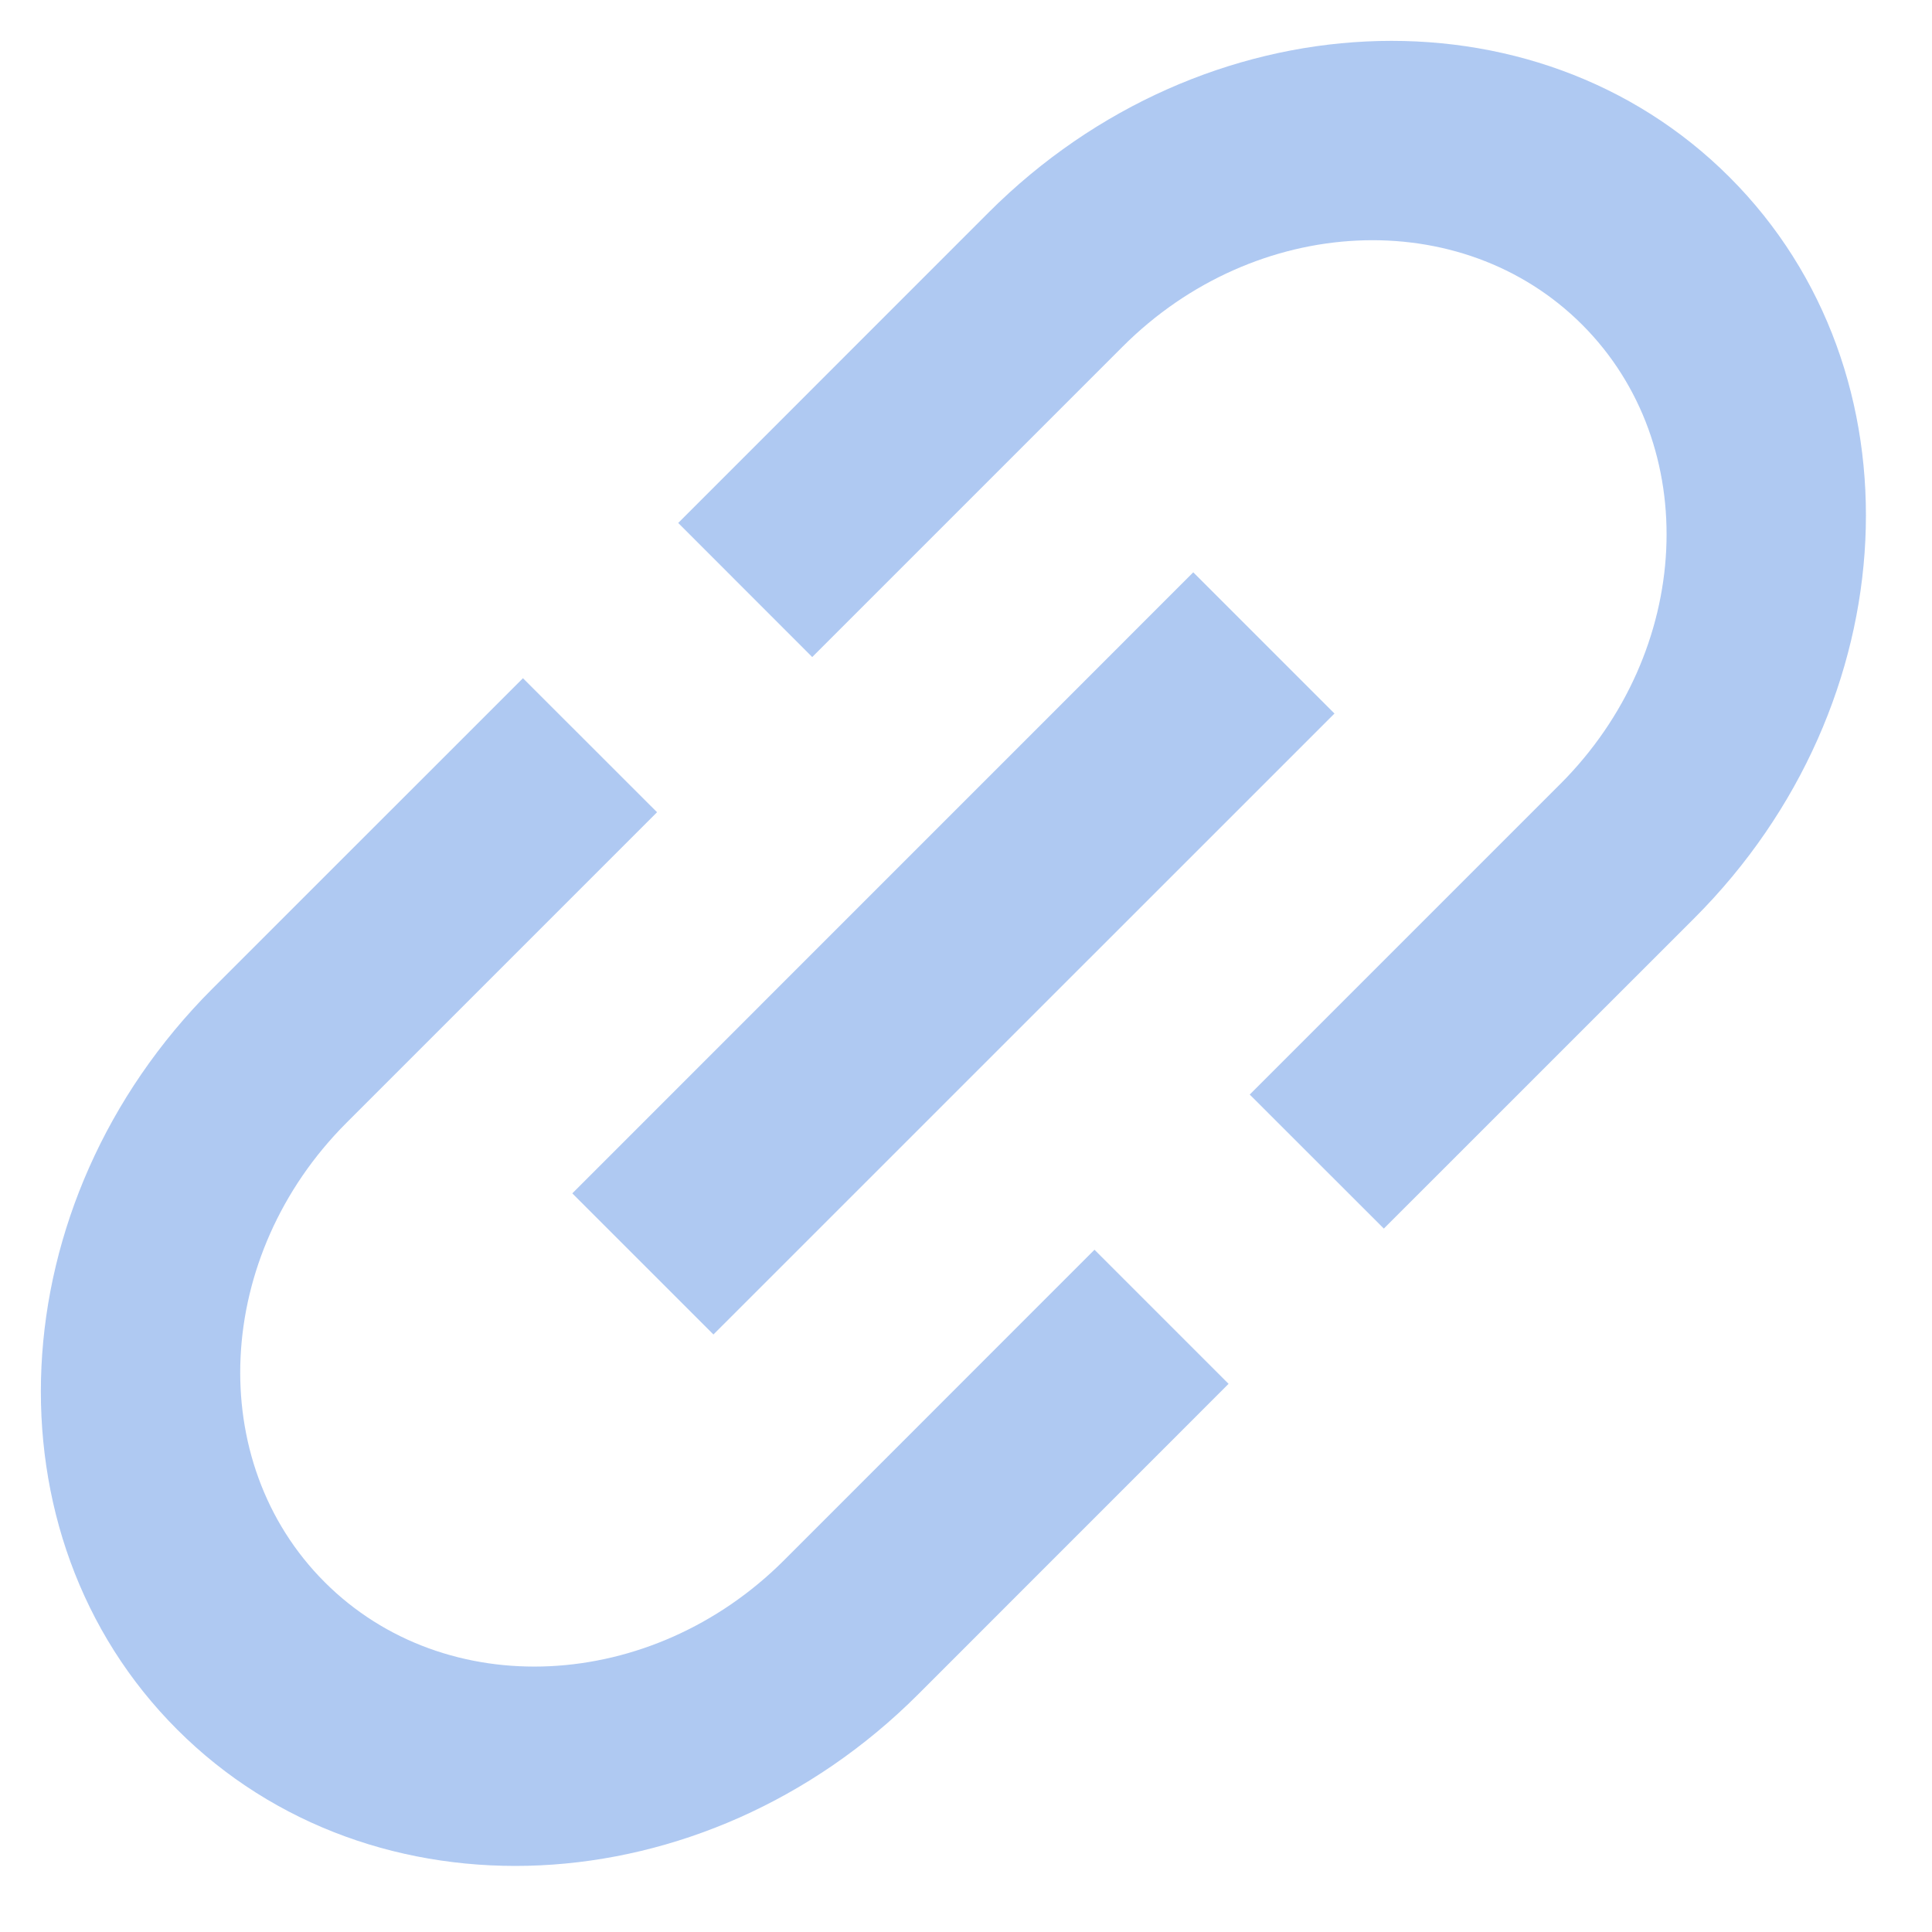
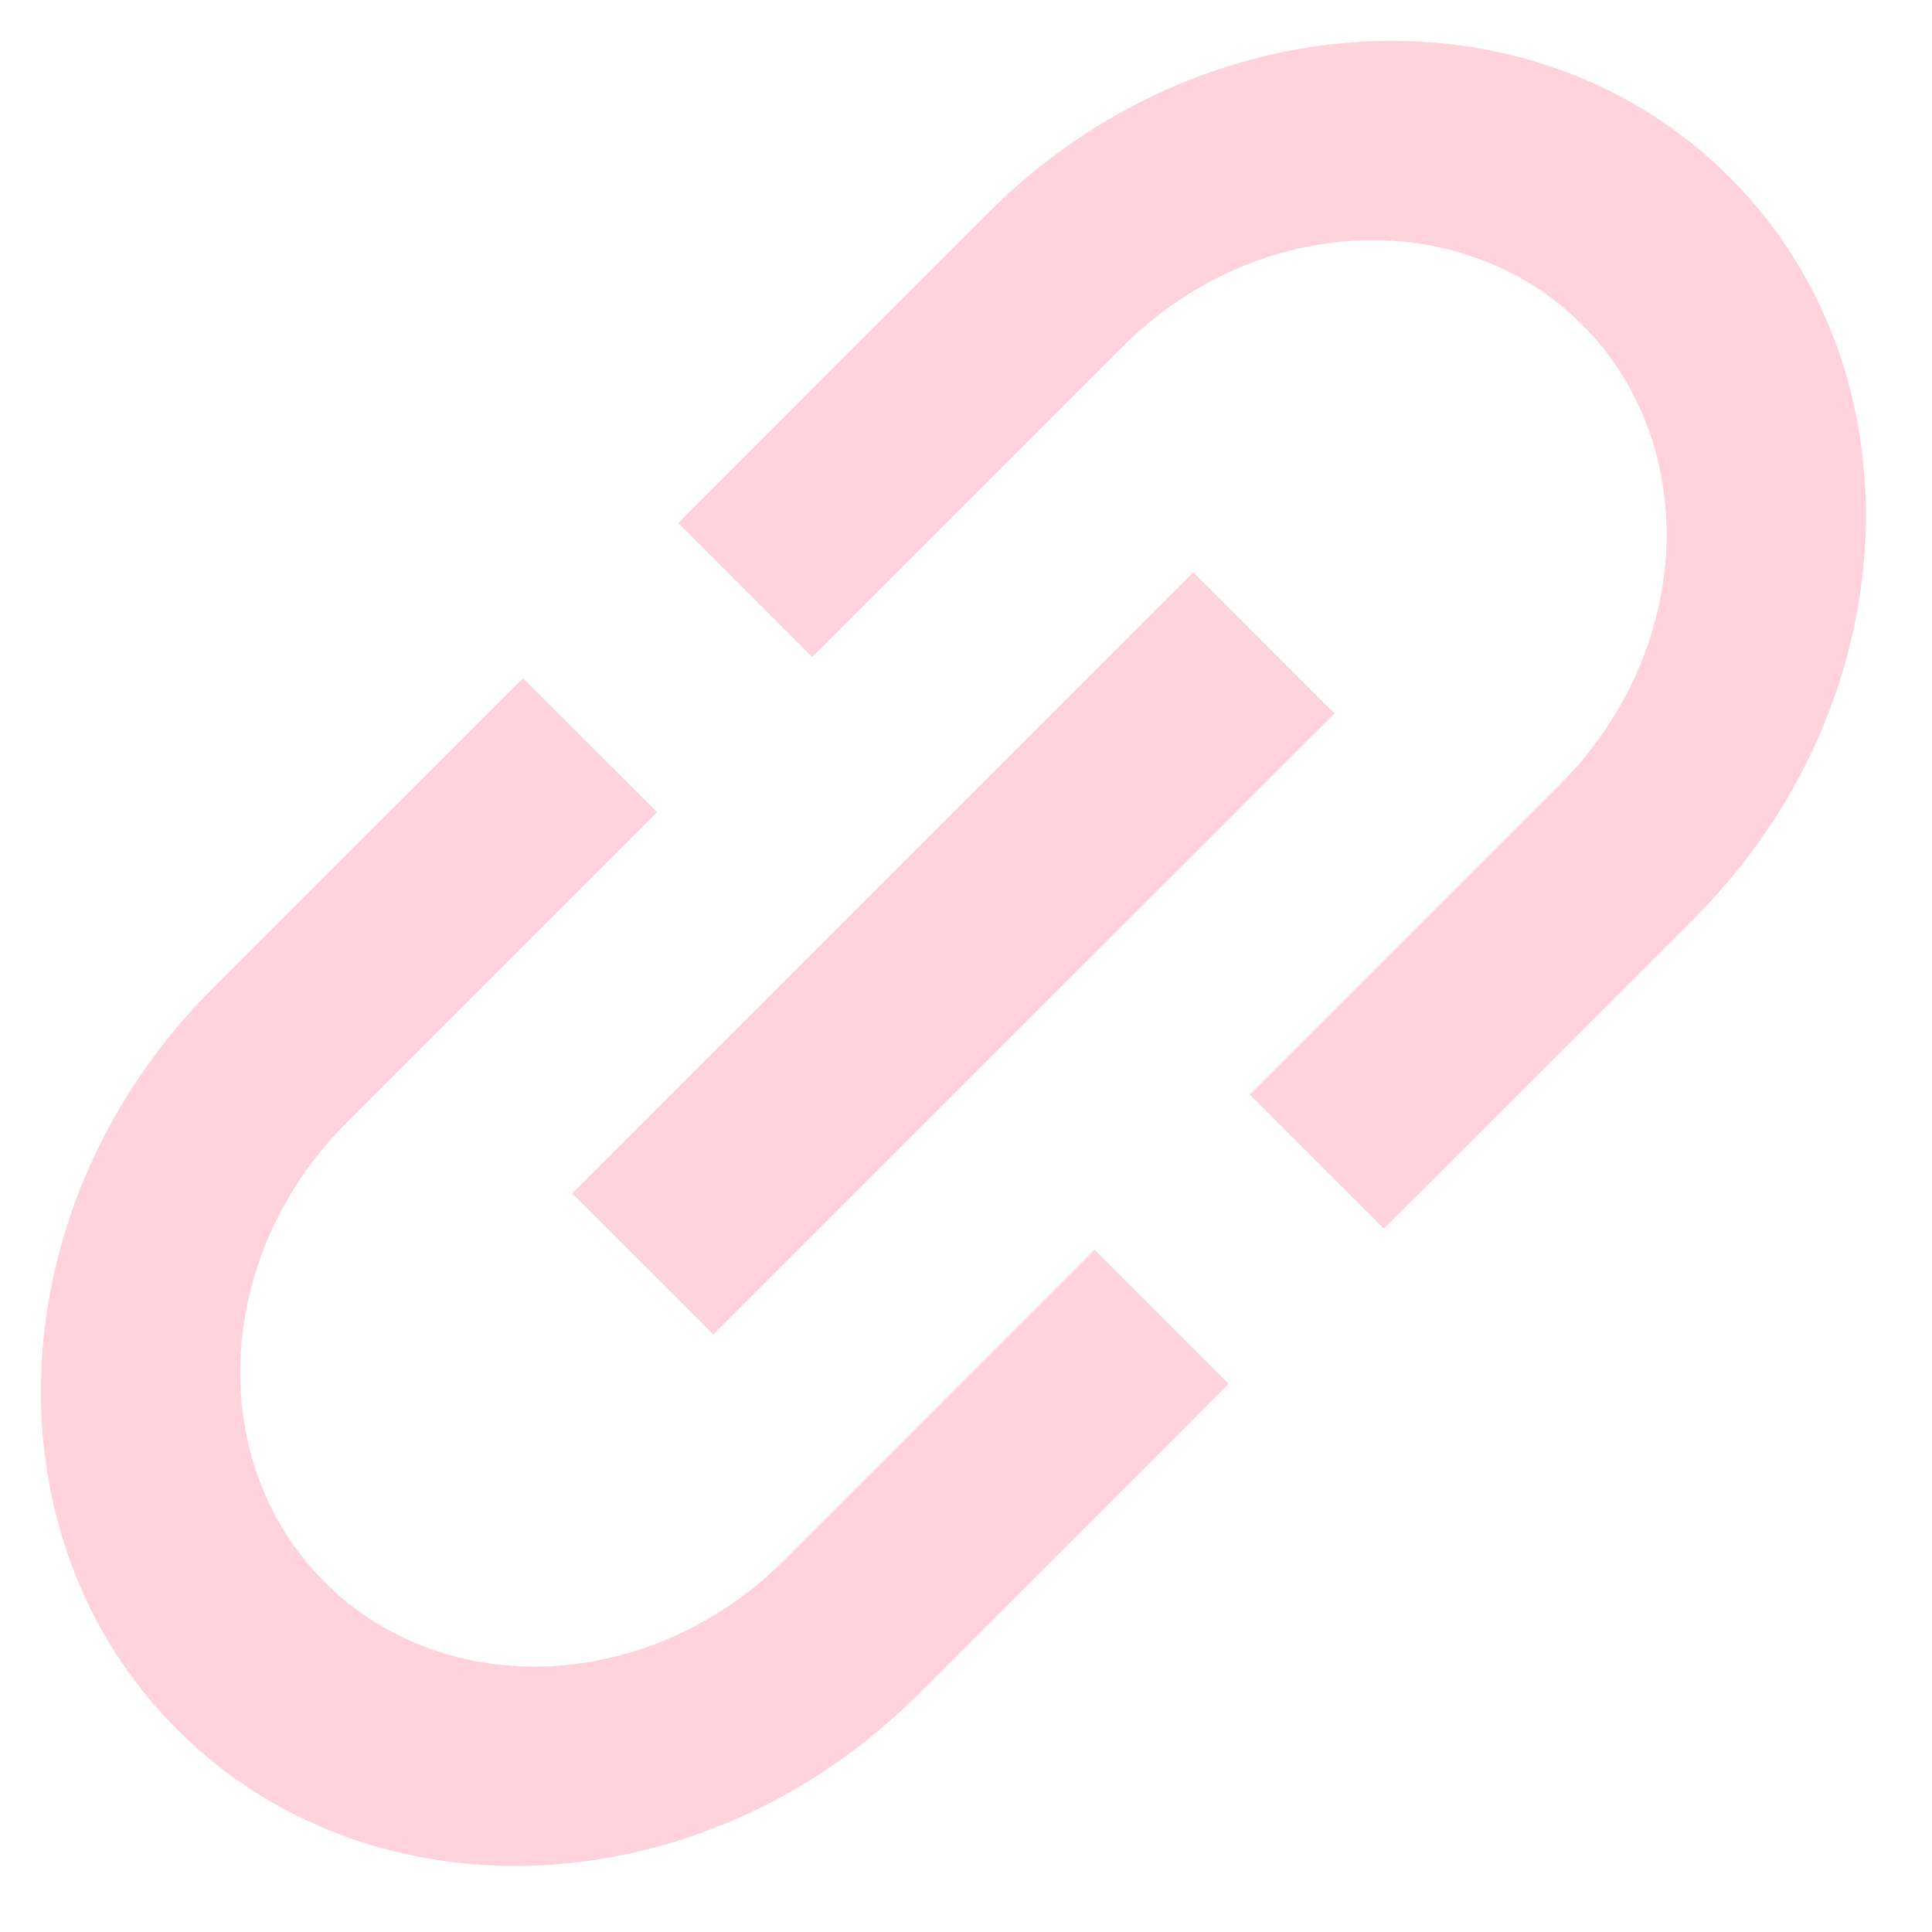
<svg xmlns="http://www.w3.org/2000/svg" width="22" height="22" viewBox="0 0 22 22" fill="none">
-   <path d="M3.697 18.016C2.323 16.642 2.435 14.296 3.946 12.785L7.482 9.249L5.955 7.723L2.419 11.258C-0.02 13.698 -0.2 17.478 2.018 19.695C4.235 21.913 8.015 21.733 10.455 19.294L13.99 15.758L12.463 14.231L8.928 17.767C7.417 19.278 5.071 19.39 3.697 18.016ZM8.124 15.196L15.196 8.125L13.588 6.517L6.517 13.589L8.124 15.196ZM11.258 2.419L7.723 5.955L9.249 7.482L12.785 3.946C14.296 2.435 16.642 2.323 18.016 3.697C19.39 5.071 19.278 7.417 17.767 8.928L14.231 12.464L15.758 13.99L19.294 10.455C21.733 8.015 21.913 4.235 19.695 2.018C17.478 -0.2 13.698 -0.02 11.258 2.419Z" fill="#387ADF" fill-opacity="0.4" />
+   <path d="M3.697 18.016C2.323 16.642 2.435 14.296 3.946 12.785L7.482 9.249L5.955  7.723L2.419 11.258C-0.02 13.698 -0.2 17.478 2.018 19.695C4.235 21.913 8.015  21.733 10.455 19.294L13.99 15.758L12.463 14.231L8.928 17.767C7.417 19.278 5.071 19.39  3.697 18.016ZM8.124 15.196L15.196 8.125L13.588 6.517L6.517 13.589L8.124 15.196ZM11.258  2.419L7.723 5.955L9.249 7.482L12.785 3.946C14.296 2.435 16.642 2.323 18.016 3.697C19.39  5.071 19.278 7.417 17.767 8.928L14.231 12.464L15.758 13.99L19.294 10.455C21.733 8.015  21.913 4.235 19.695 2.018C17.478 -0.2 13.698 -0.02 11.258 2.419Z" fill="#ff8fab" fill-opacity="0.4" />
</svg>
